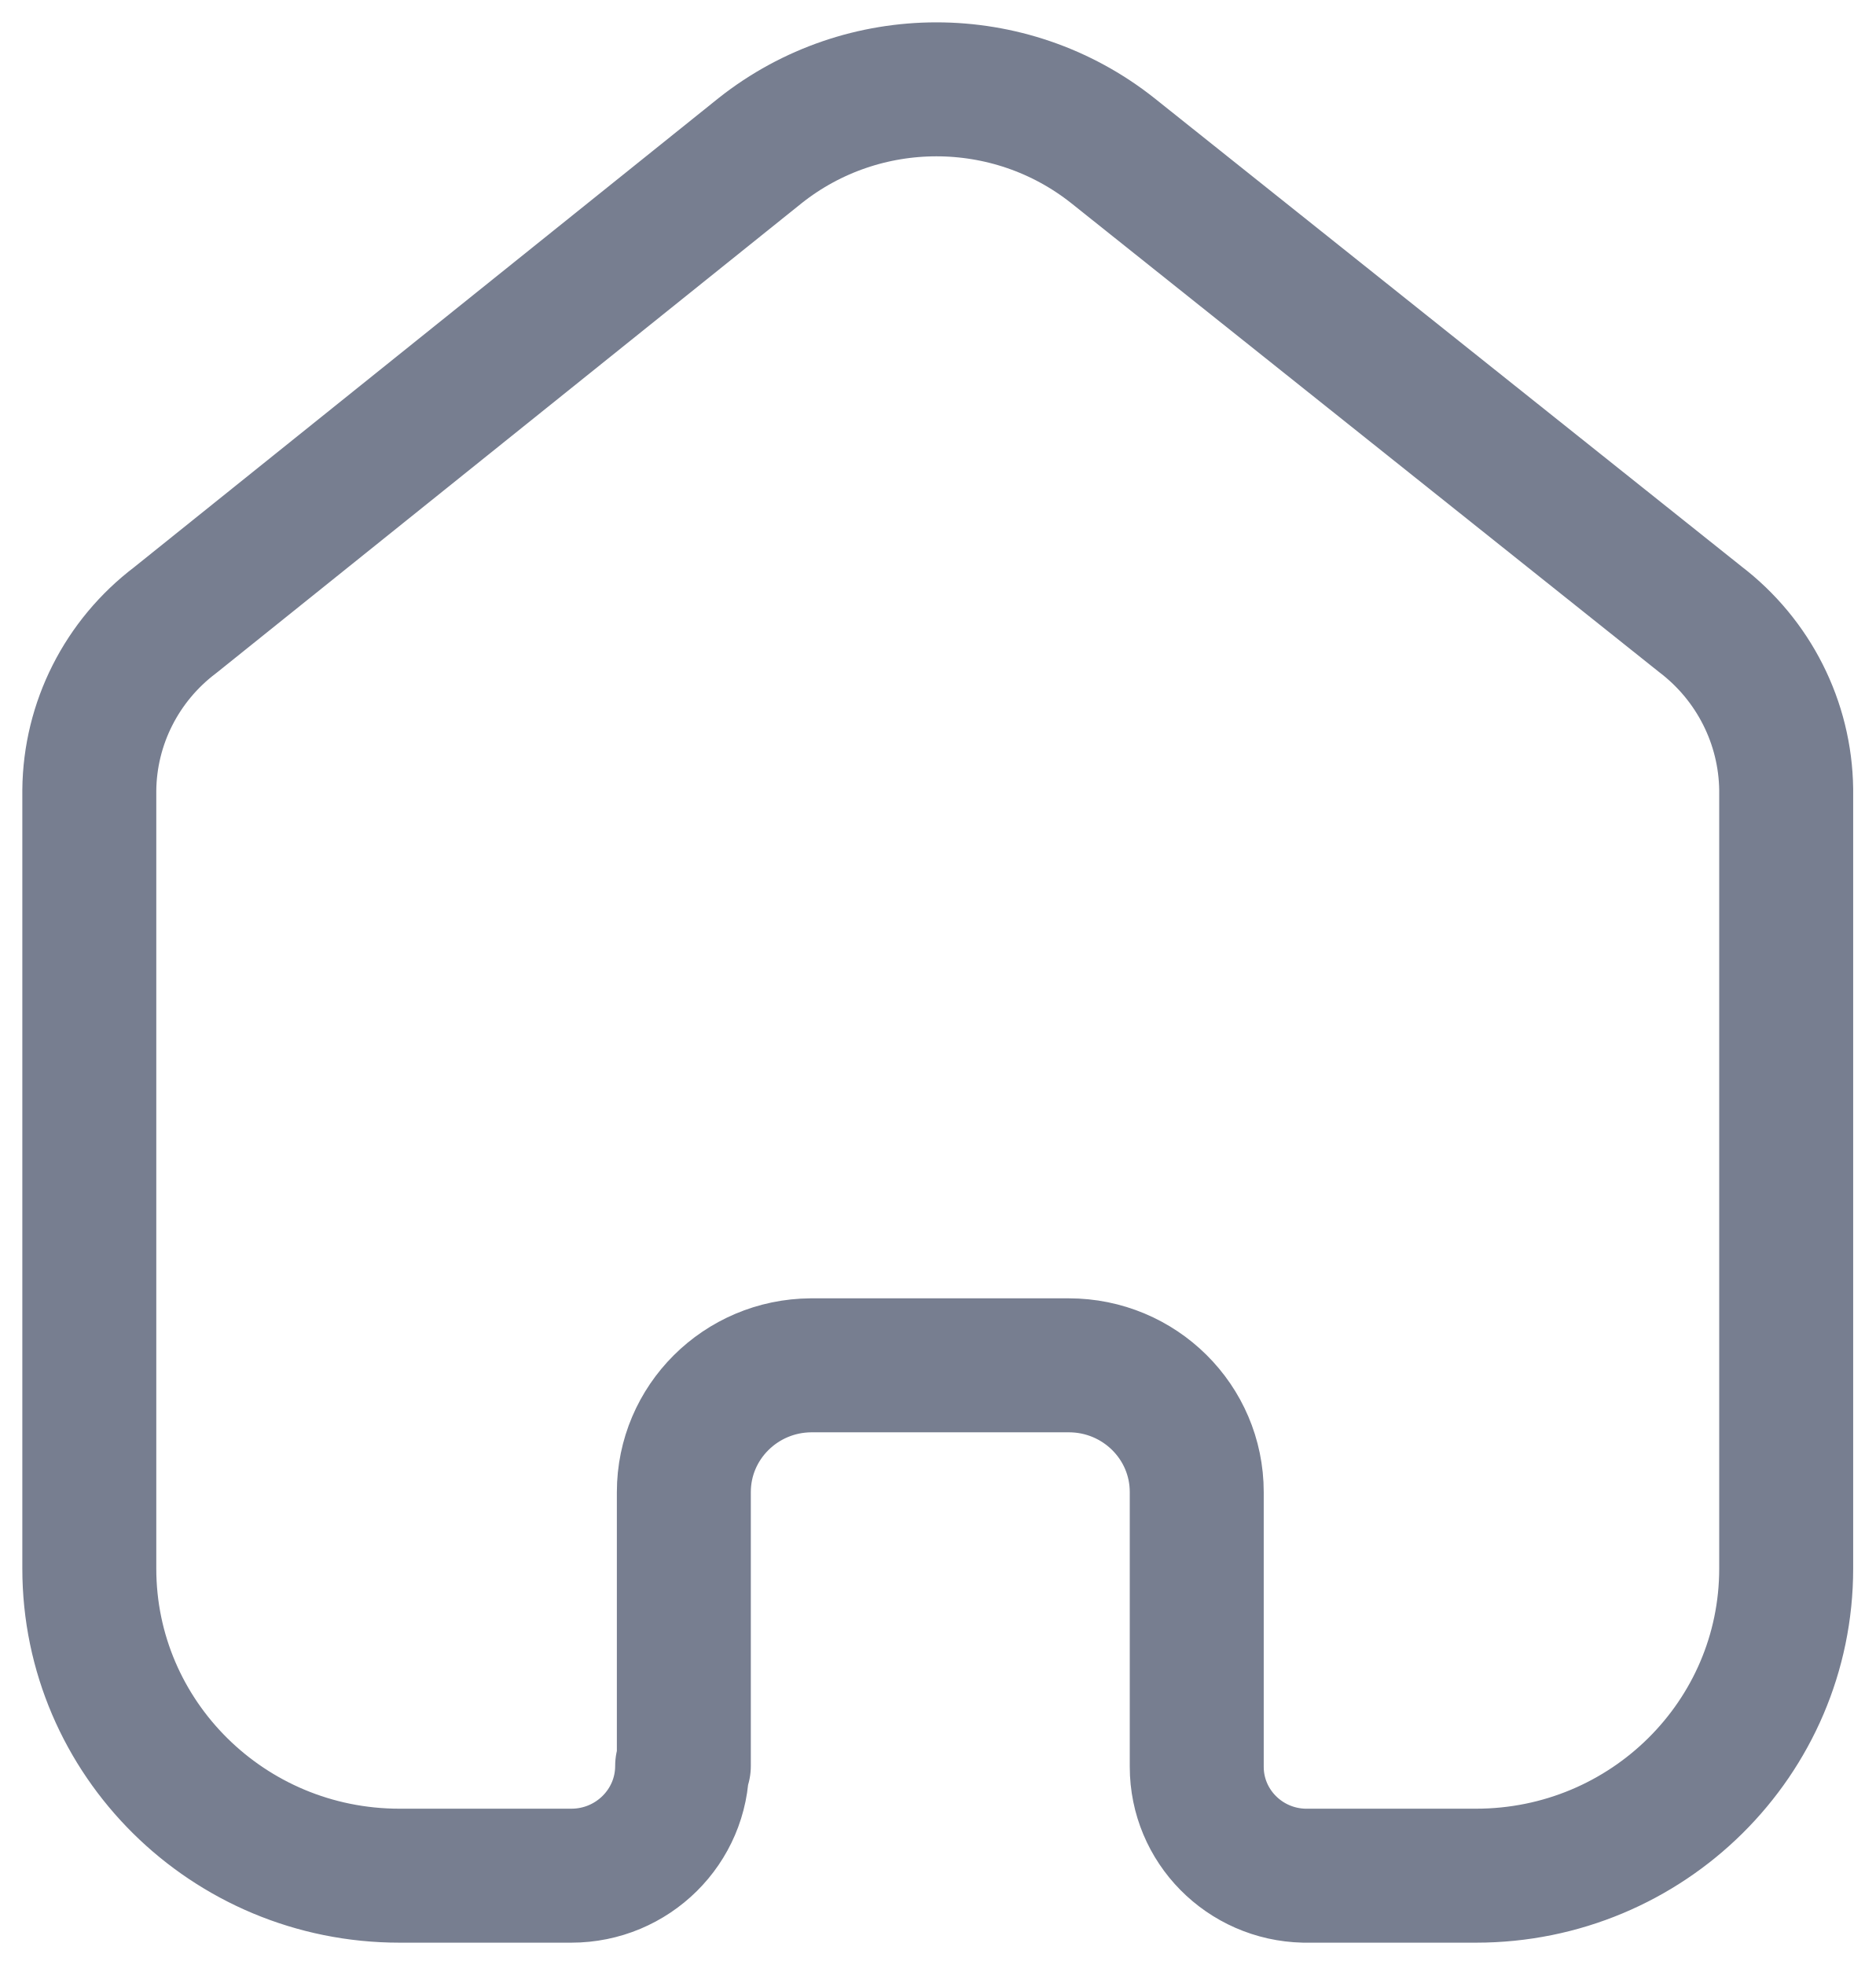
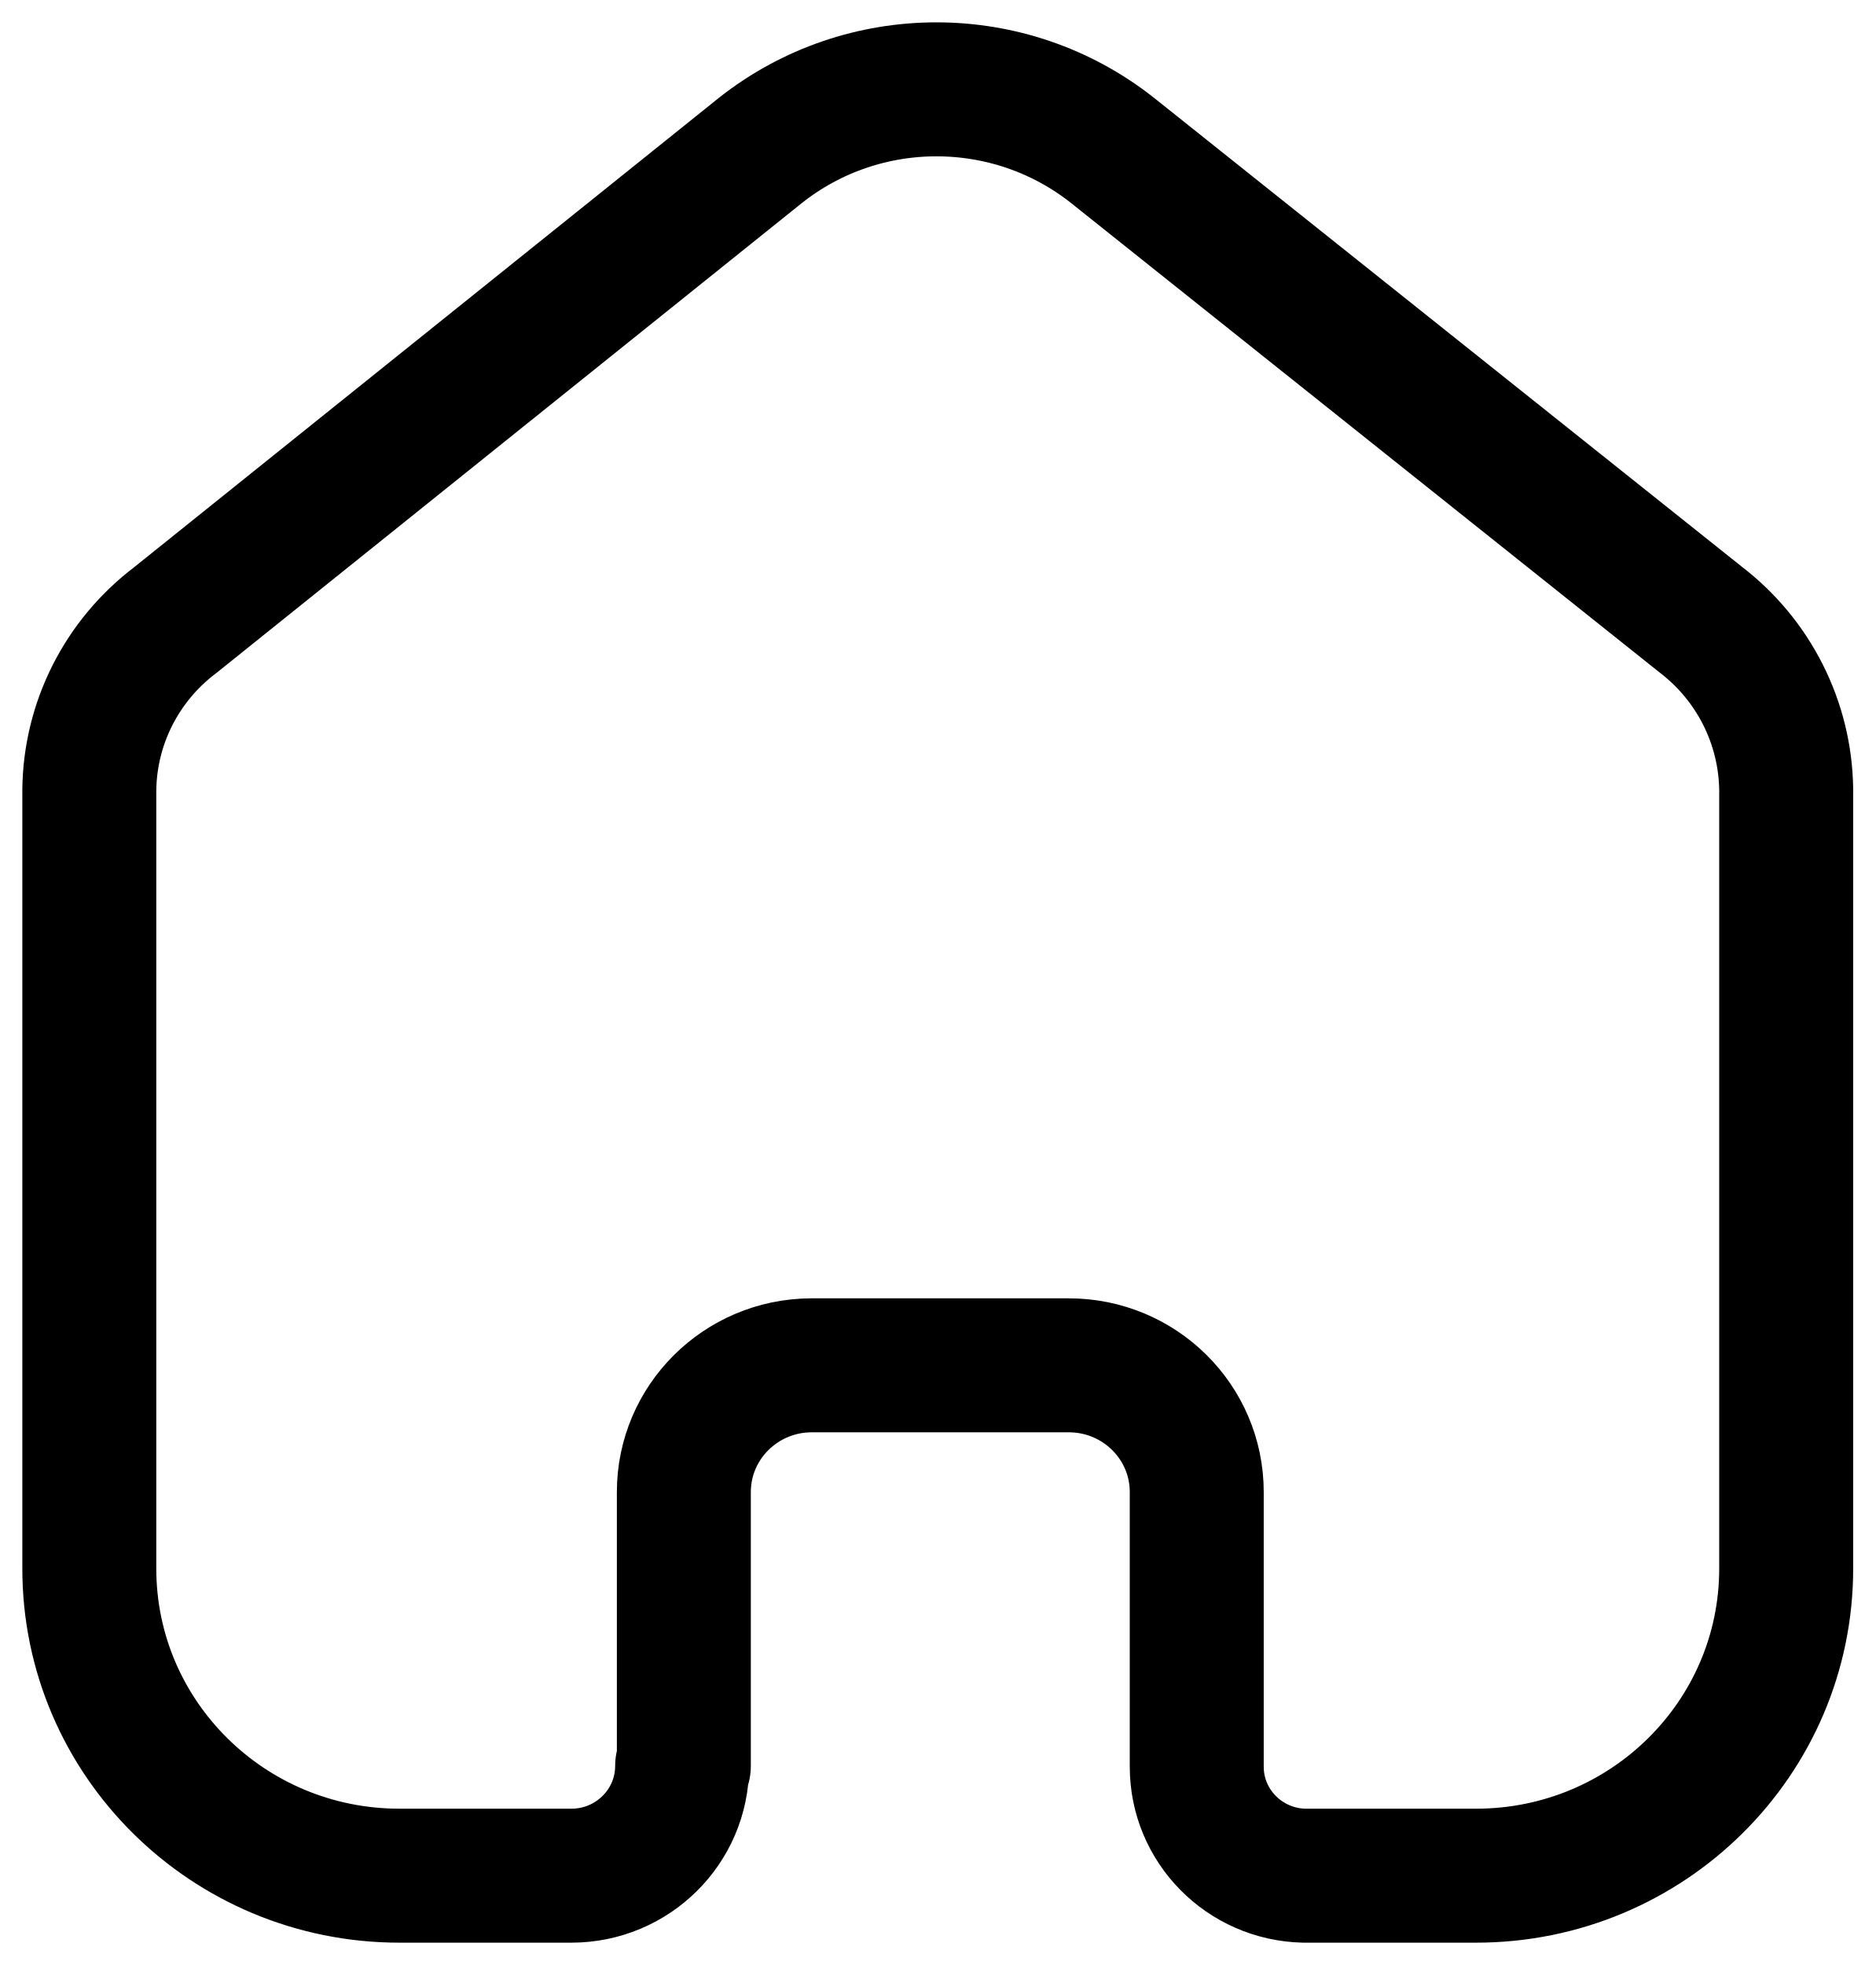
<svg xmlns="http://www.w3.org/2000/svg" width="21" height="22" viewBox="0 0 21 22" fill="none">
-   <path d="M7.657 19.771V16.705C7.657 15.925 8.293 15.291 9.081 15.286H11.967C12.759 15.286 13.4 15.921 13.4 16.705V16.705V19.781C13.4 20.443 13.934 20.985 14.603 21H16.527C18.445 21 20 19.461 20 17.562V17.562V8.838C19.99 8.091 19.636 7.389 19.038 6.933L12.458 1.685C11.305 0.772 9.666 0.772 8.513 1.685L1.962 6.943C1.362 7.397 1.007 8.1 1 8.847V17.562C1 19.461 2.555 21 4.473 21H6.397C7.082 21 7.638 20.45 7.638 19.771V19.771" stroke="#777E90" stroke-width="1.5" stroke-linecap="round" stroke-linejoin="round" />
+   <path d="M7.657 19.771V16.705C7.657 15.925 8.293 15.291 9.081 15.286H11.967C12.759 15.286 13.4 15.921 13.4 16.705V16.705V19.781C13.4 20.443 13.934 20.985 14.603 21H16.527C18.445 21 20 19.461 20 17.562V17.562V8.838C19.99 8.091 19.636 7.389 19.038 6.933L12.458 1.685C11.305 0.772 9.666 0.772 8.513 1.685L1.962 6.943C1.362 7.397 1.007 8.1 1 8.847V17.562C1 19.461 2.555 21 4.473 21H6.397C7.082 21 7.638 20.45 7.638 19.771V19.771" stroke="currentColor" stroke-width="1.5" stroke-linecap="round" stroke-linejoin="round" />
</svg>
